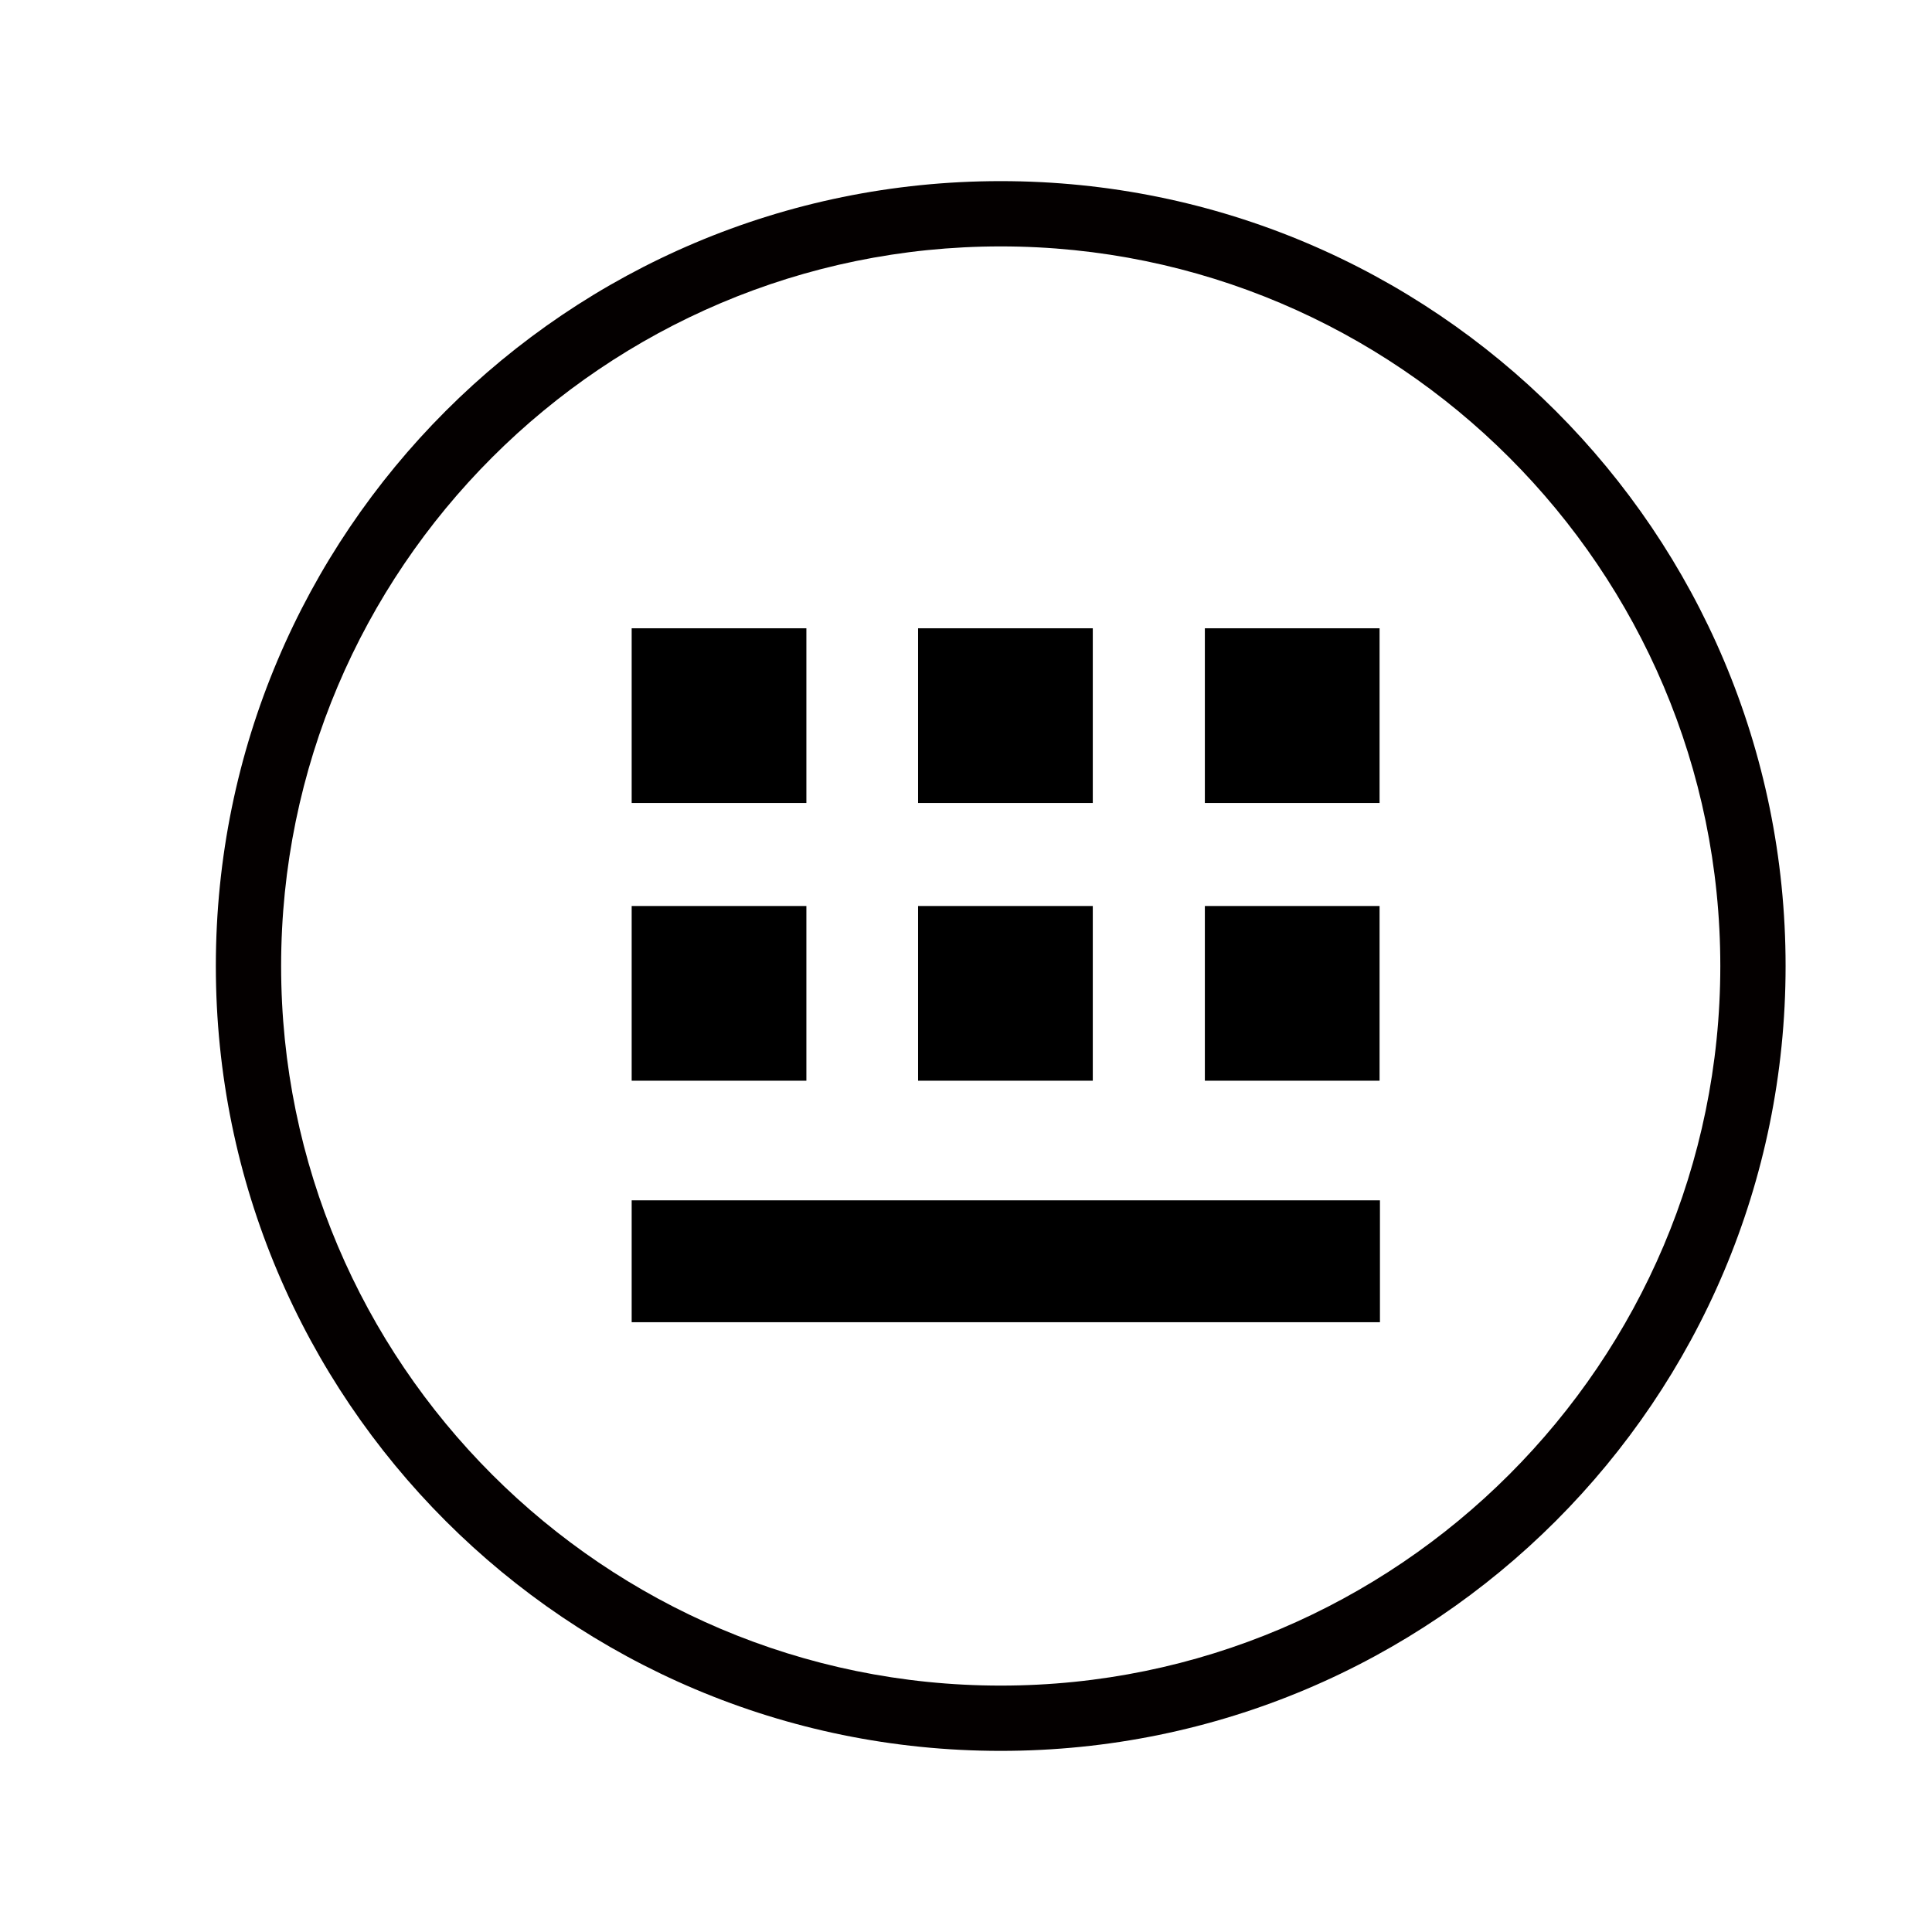
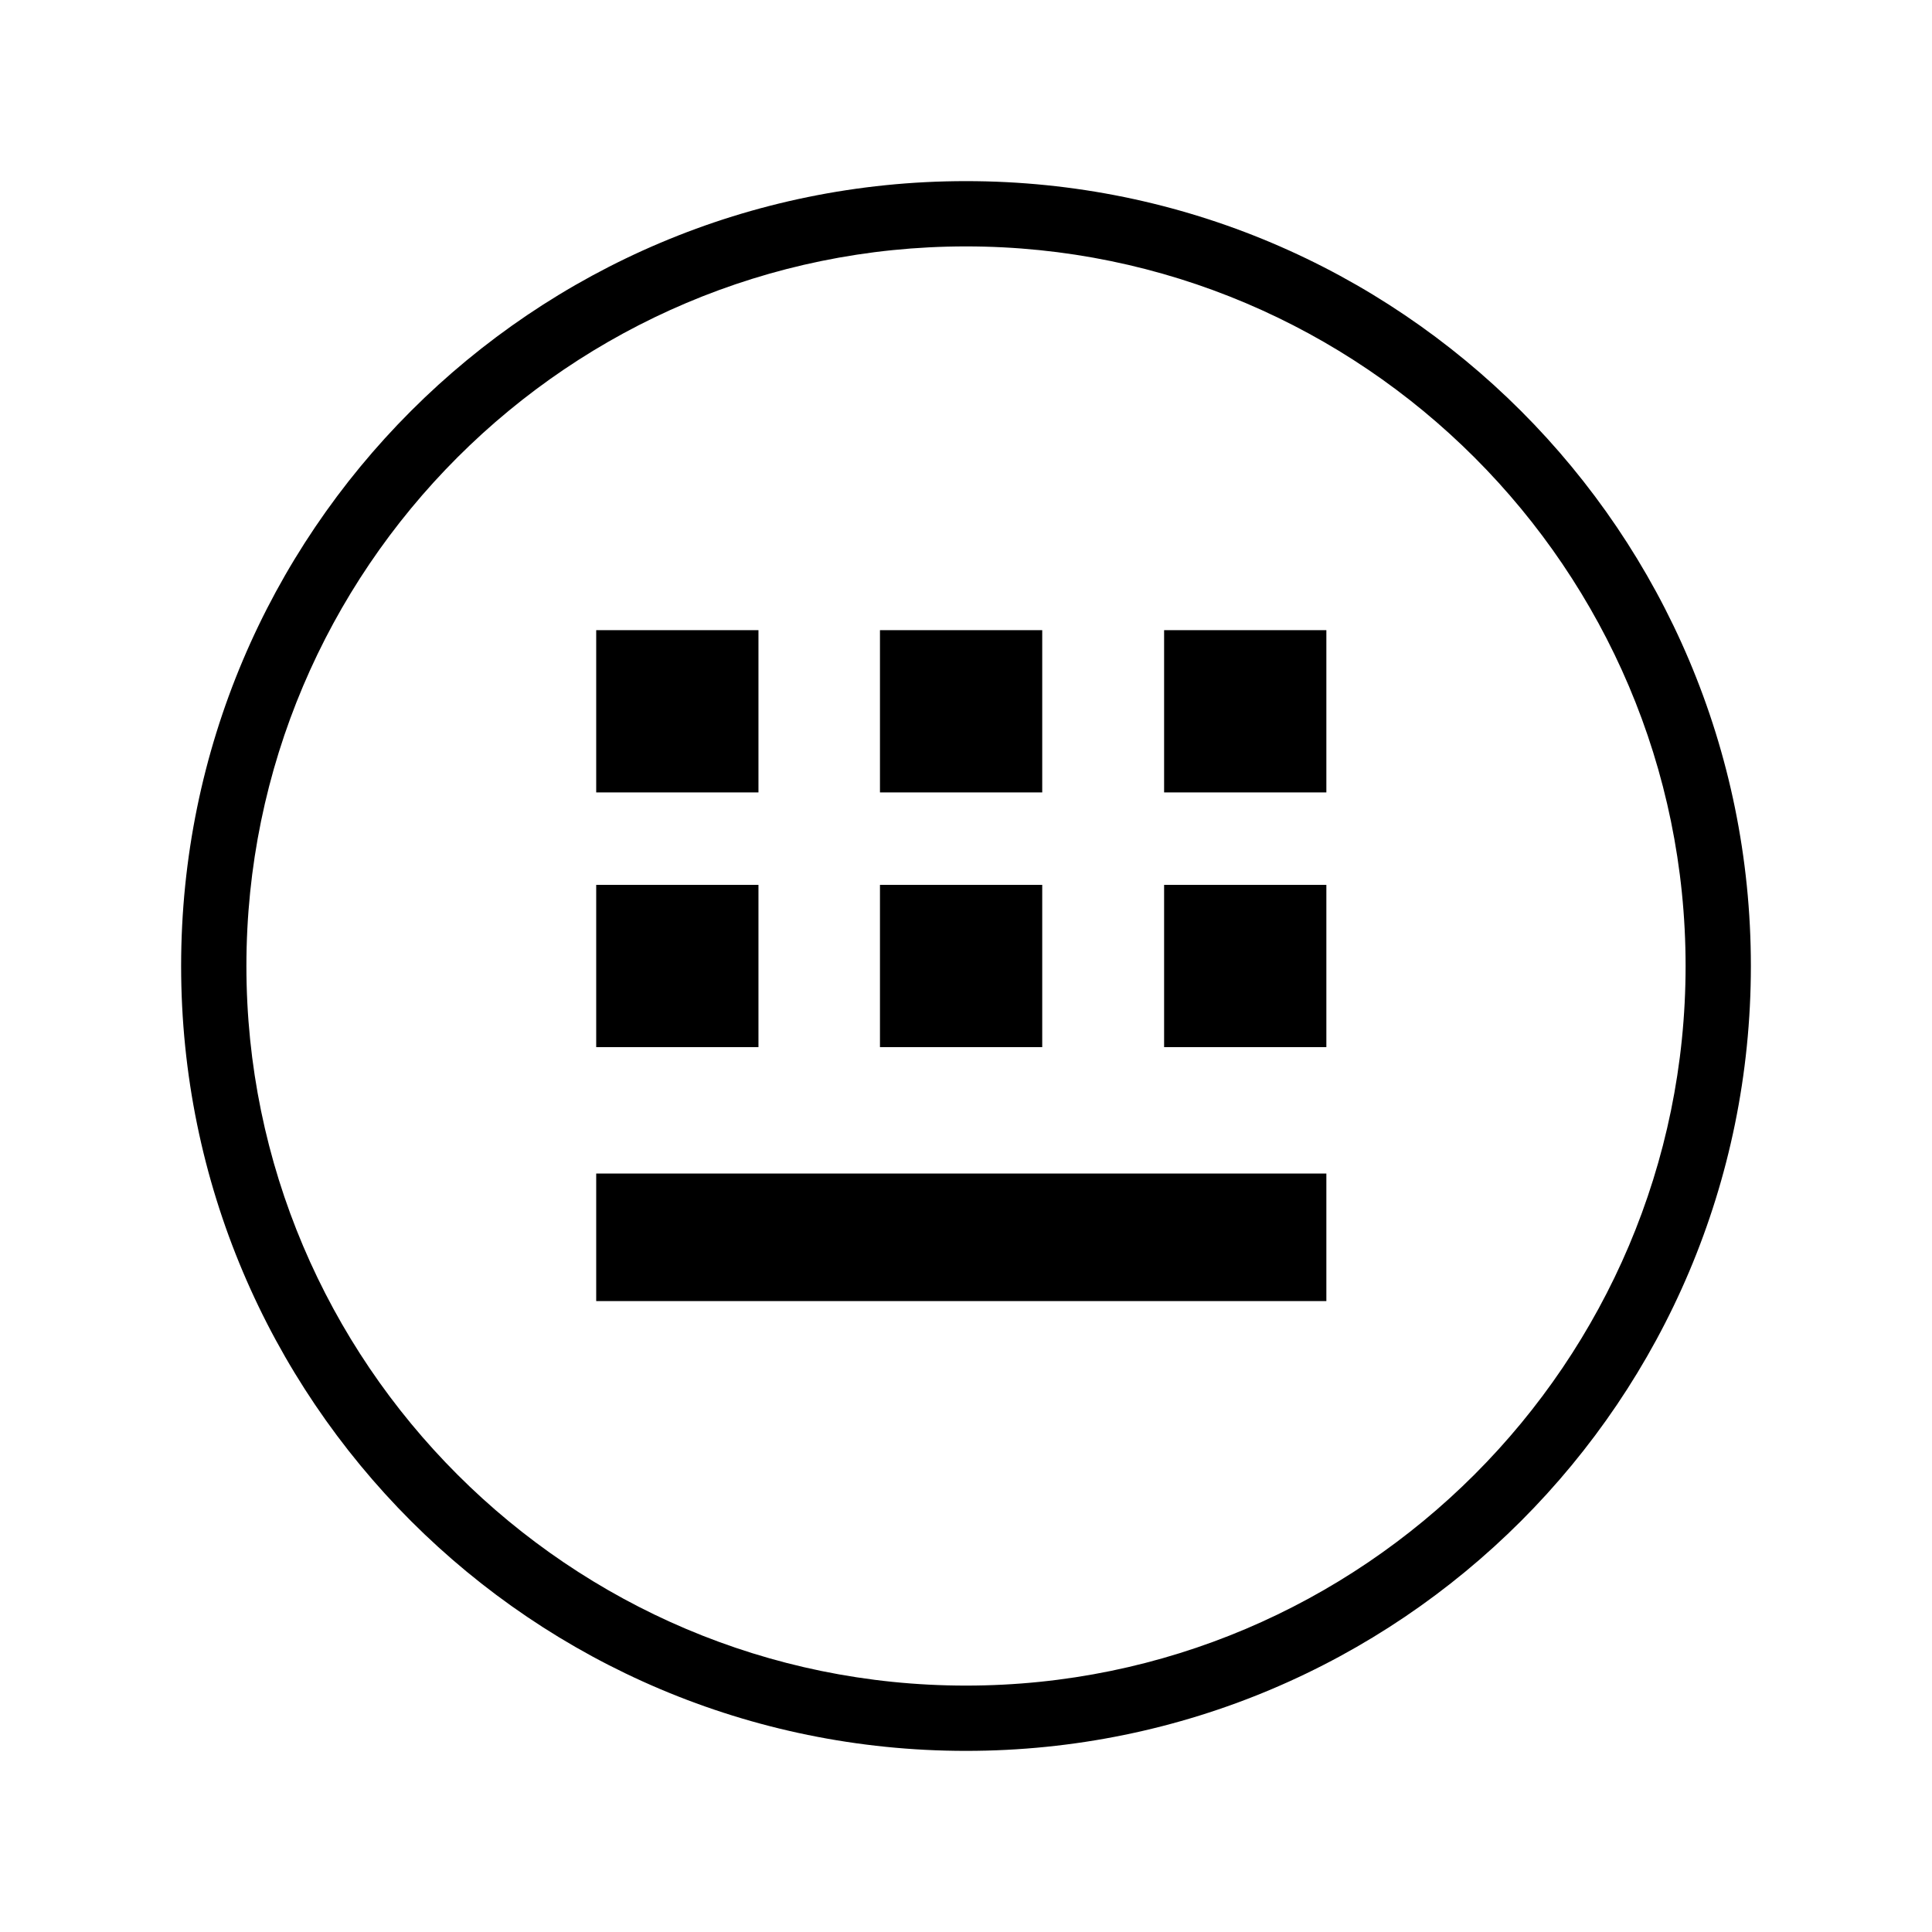
- <svg xmlns="http://www.w3.org/2000/svg" version="1.1" id="图层_1" x="0px" y="0px" viewBox="0 0 512 512" style="enable-background:new 0 0 512 512;" xml:space="preserve">
-   <style type="text/css">
- 	.st0{fill:#040000;}
- </style>
-   <g id="XMLID_2_">
-     <g id="XMLID_3_">
-       <g id="XMLID_4_">
-         <path id="XMLID_5_" class="st0" d="M265.2,48c-114.9,0-208,93.1-208,208s93.1,208,208,208s208-93.1,208-208S380.1,48,265.2,48z      M265.2,446.7c-105.1,0-190.7-85.5-190.7-190.7S160.1,65.3,265.2,65.3S455.9,150.9,455.9,256S370.3,446.7,265.2,446.7z" />
+ <svg xmlns="http://www.w3.org/2000/svg" version="1.1" id="Layer_1" x="0px" y="0px" viewBox="0 0 512 512" style="enable-background:new 0 0 512 512;" xml:space="preserve">
+   <g>
+     <g>
+       <g>
+         <path d="M256,48C141.1,48,48,141.1,48,256s93.1,208,208,208s208-93.1,208-208S370.9,48,256,48z M256,446.7     c-105.1,0-190.7-85.5-190.7-190.7S150.9,65.3,256,65.3S446.7,150.9,446.7,256S361.1,446.7,256,446.7z" />
      </g>
    </g>
  </g>
-   <g>
-     <rect x="243.3" y="166.5" width="46.3" height="46.3" />
-     <rect x="167.4" y="166.5" width="46.3" height="46.3" />
-     <rect x="167.4" y="240.1" width="46.3" height="46.3" />
-     <rect x="243.3" y="240.1" width="46.3" height="46.3" />
-     <rect x="319.3" y="240.1" width="46.3" height="46.3" />
-     <rect x="319.3" y="166.5" width="46.3" height="46.3" />
-     <rect x="167.4" y="318.1" width="198.3" height="32.3" />
-   </g>
+   <rect x="158" y="167" width="43" height="43" />
+   <rect x="233.2" y="167" width="43" height="43" />
+   <rect x="308.5" y="167" width="43" height="43" />
+   <rect x="158" y="234.5" width="43" height="43" />
+   <rect x="233.2" y="234.5" width="43" height="43" />
+   <rect x="308.5" y="234.5" width="43" height="43" />
+   <rect x="158" y="311" width="193.5" height="33.8" />
</svg>
